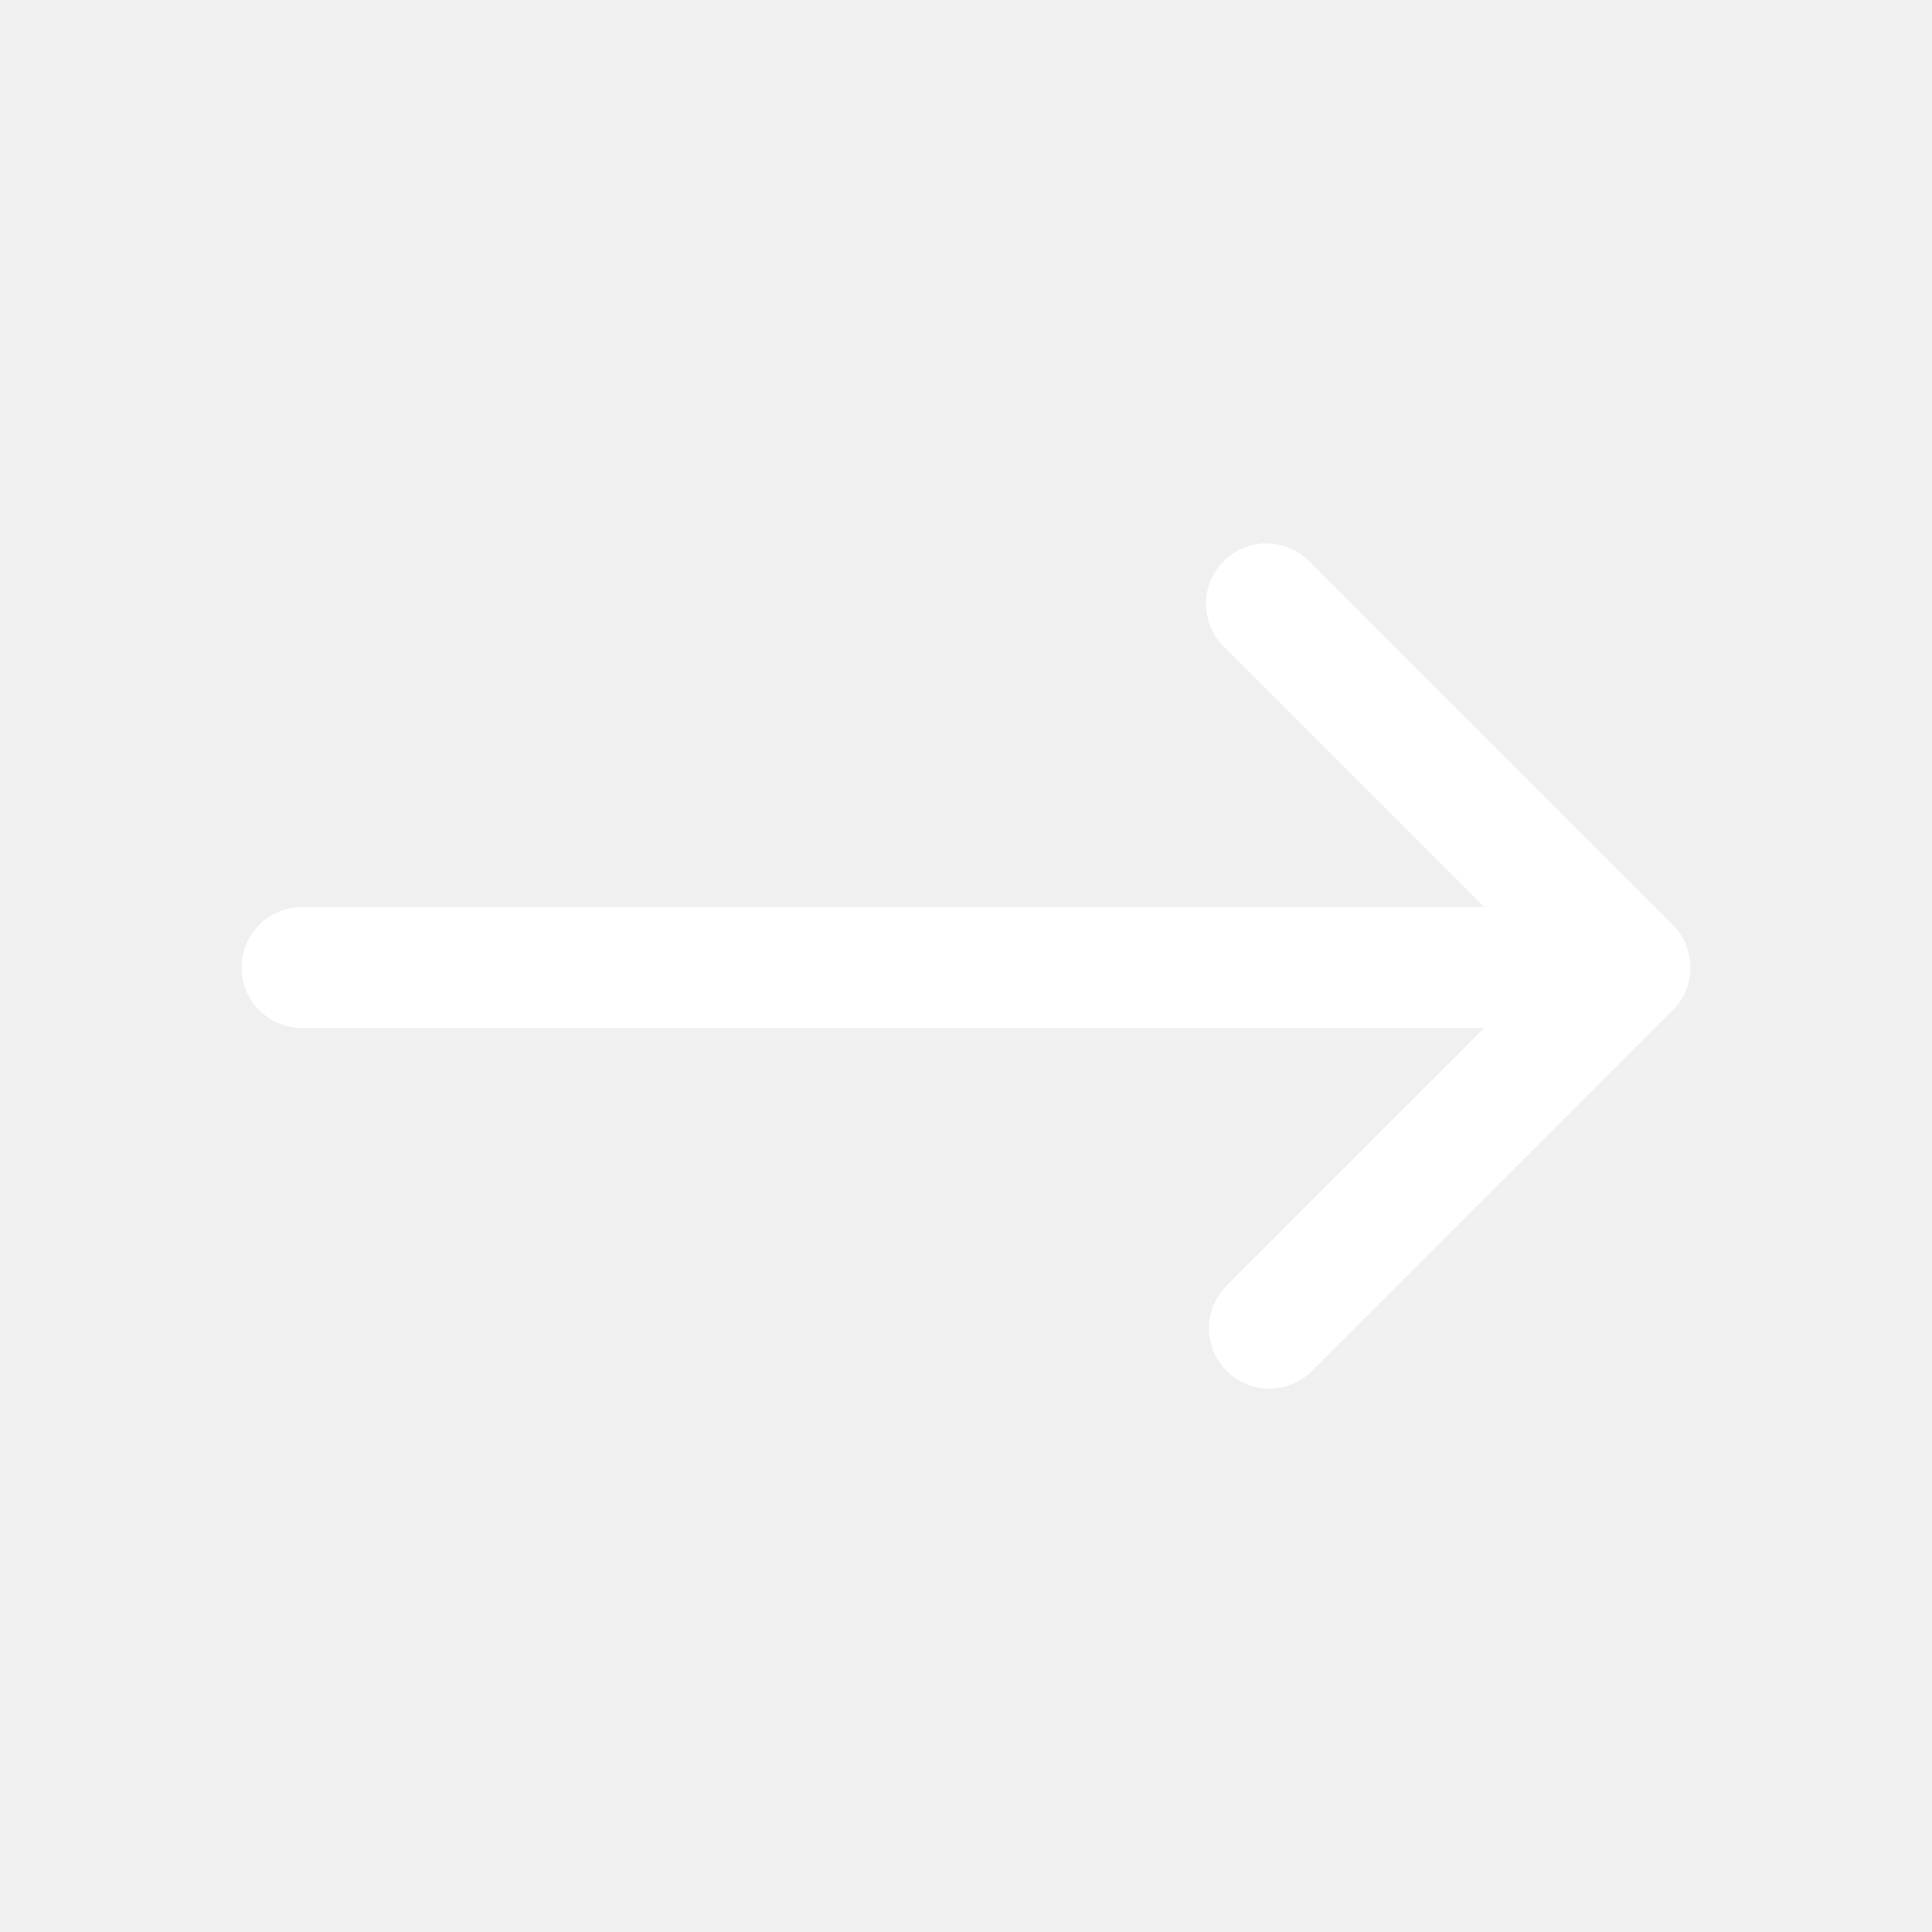
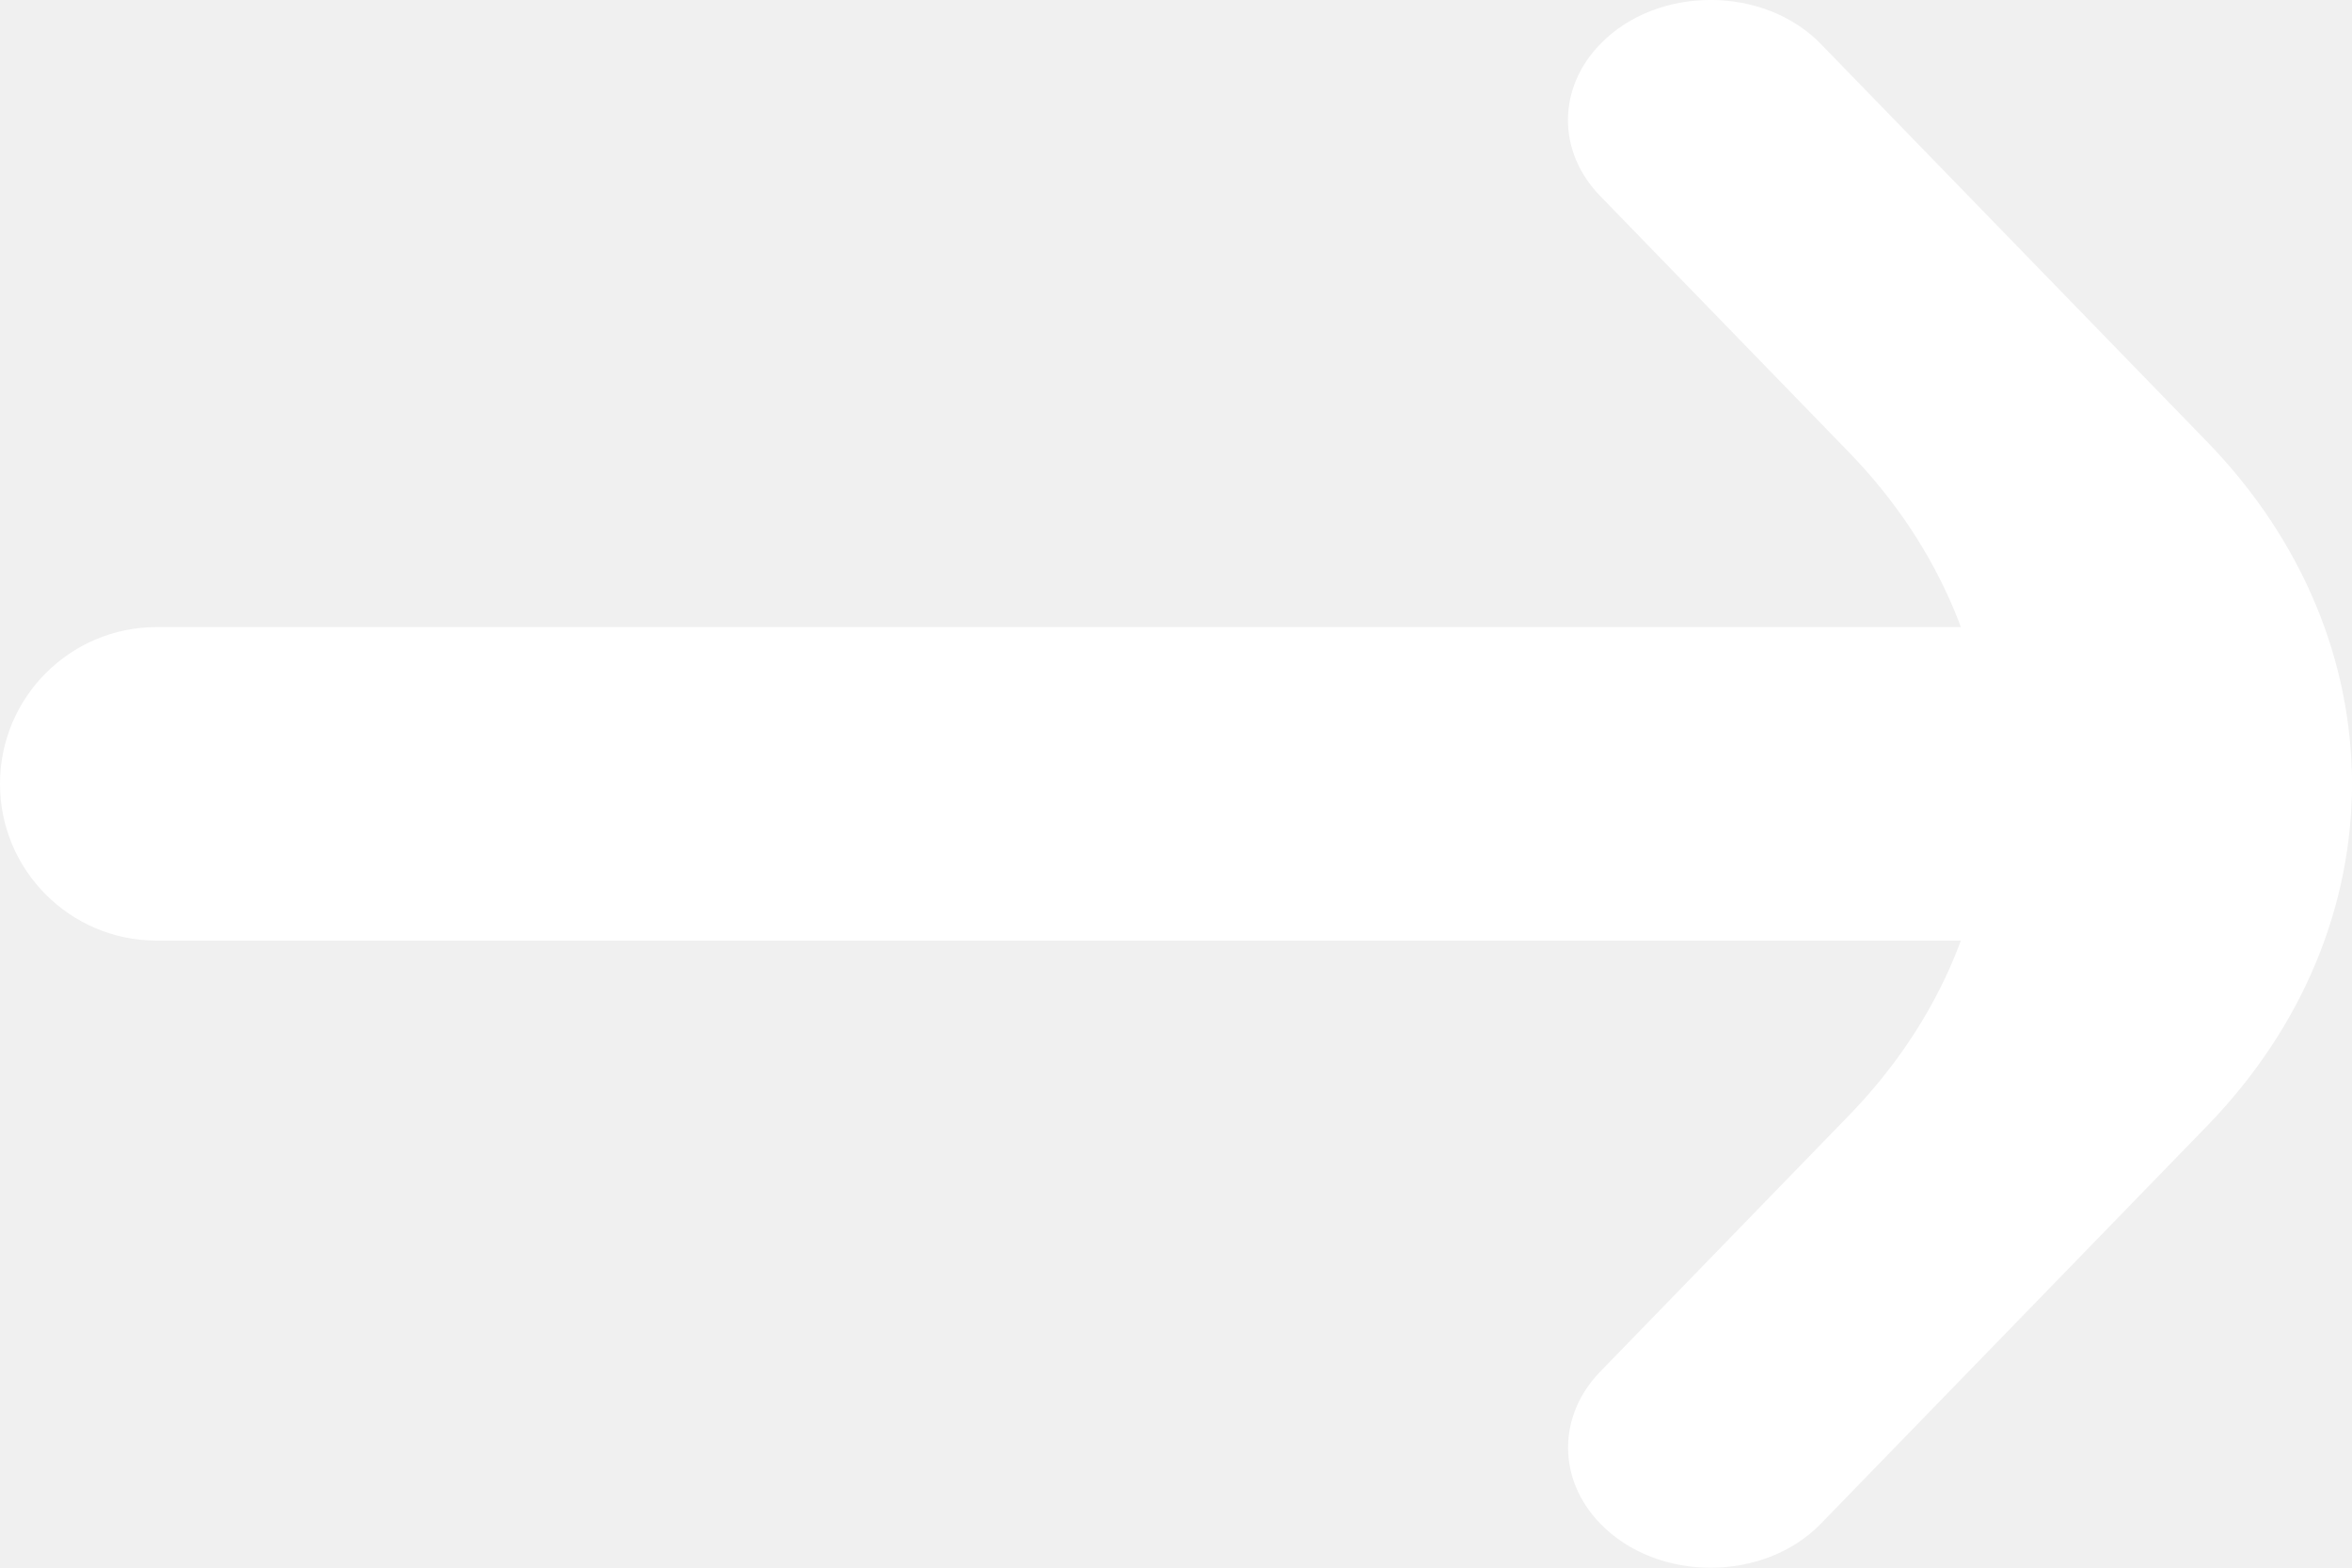
- <svg xmlns="http://www.w3.org/2000/svg" width="30" height="30" viewBox="0 0 30 30" fill="none">
-   <path d="M20.35 8.736C20.264 8.644 20.161 8.57 20.046 8.519C19.931 8.467 19.806 8.44 19.681 8.438C19.555 8.435 19.43 8.459 19.313 8.506C19.196 8.553 19.09 8.623 19.001 8.712C18.912 8.801 18.842 8.907 18.795 9.024C18.748 9.141 18.724 9.266 18.727 9.392C18.729 9.517 18.756 9.642 18.808 9.757C18.859 9.872 18.933 9.975 19.025 10.061L23.05 14.086H4.688C4.439 14.086 4.2 14.185 4.025 14.361C3.849 14.536 3.75 14.775 3.75 15.023C3.75 15.272 3.849 15.511 4.025 15.686C4.2 15.862 4.439 15.961 4.688 15.961H23.05L19.025 19.986C18.859 20.164 18.769 20.399 18.773 20.642C18.778 20.884 18.876 21.116 19.048 21.288C19.22 21.46 19.451 21.558 19.694 21.562C19.937 21.567 20.172 21.477 20.35 21.311L25.975 15.686C26.151 15.51 26.249 15.272 26.249 15.023C26.249 14.775 26.151 14.537 25.975 14.361L20.35 8.736Z" fill="white" />
+ <svg xmlns="http://www.w3.org/2000/svg" width="15" height="10" viewBox="0 0 15 10" fill="none">
+   <path d="M11.79 7.117C12.986 5.886 12.986 4.115 11.79 2.883L10.206 1.251C9.931 0.969 9.931 0.563 10.206 0.281C10.569 -0.094 11.249 -0.094 11.613 0.281L14.075 2.817C15.308 4.087 15.308 5.913 14.075 7.183L11.613 9.719C11.249 10.094 10.569 10.094 10.206 9.719C9.932 9.437 9.932 9.031 10.206 8.749L11.79 7.117Z" fill="white" />
+   <rect y="4" width="15" height="2" rx="1" fill="white" />
</svg>
